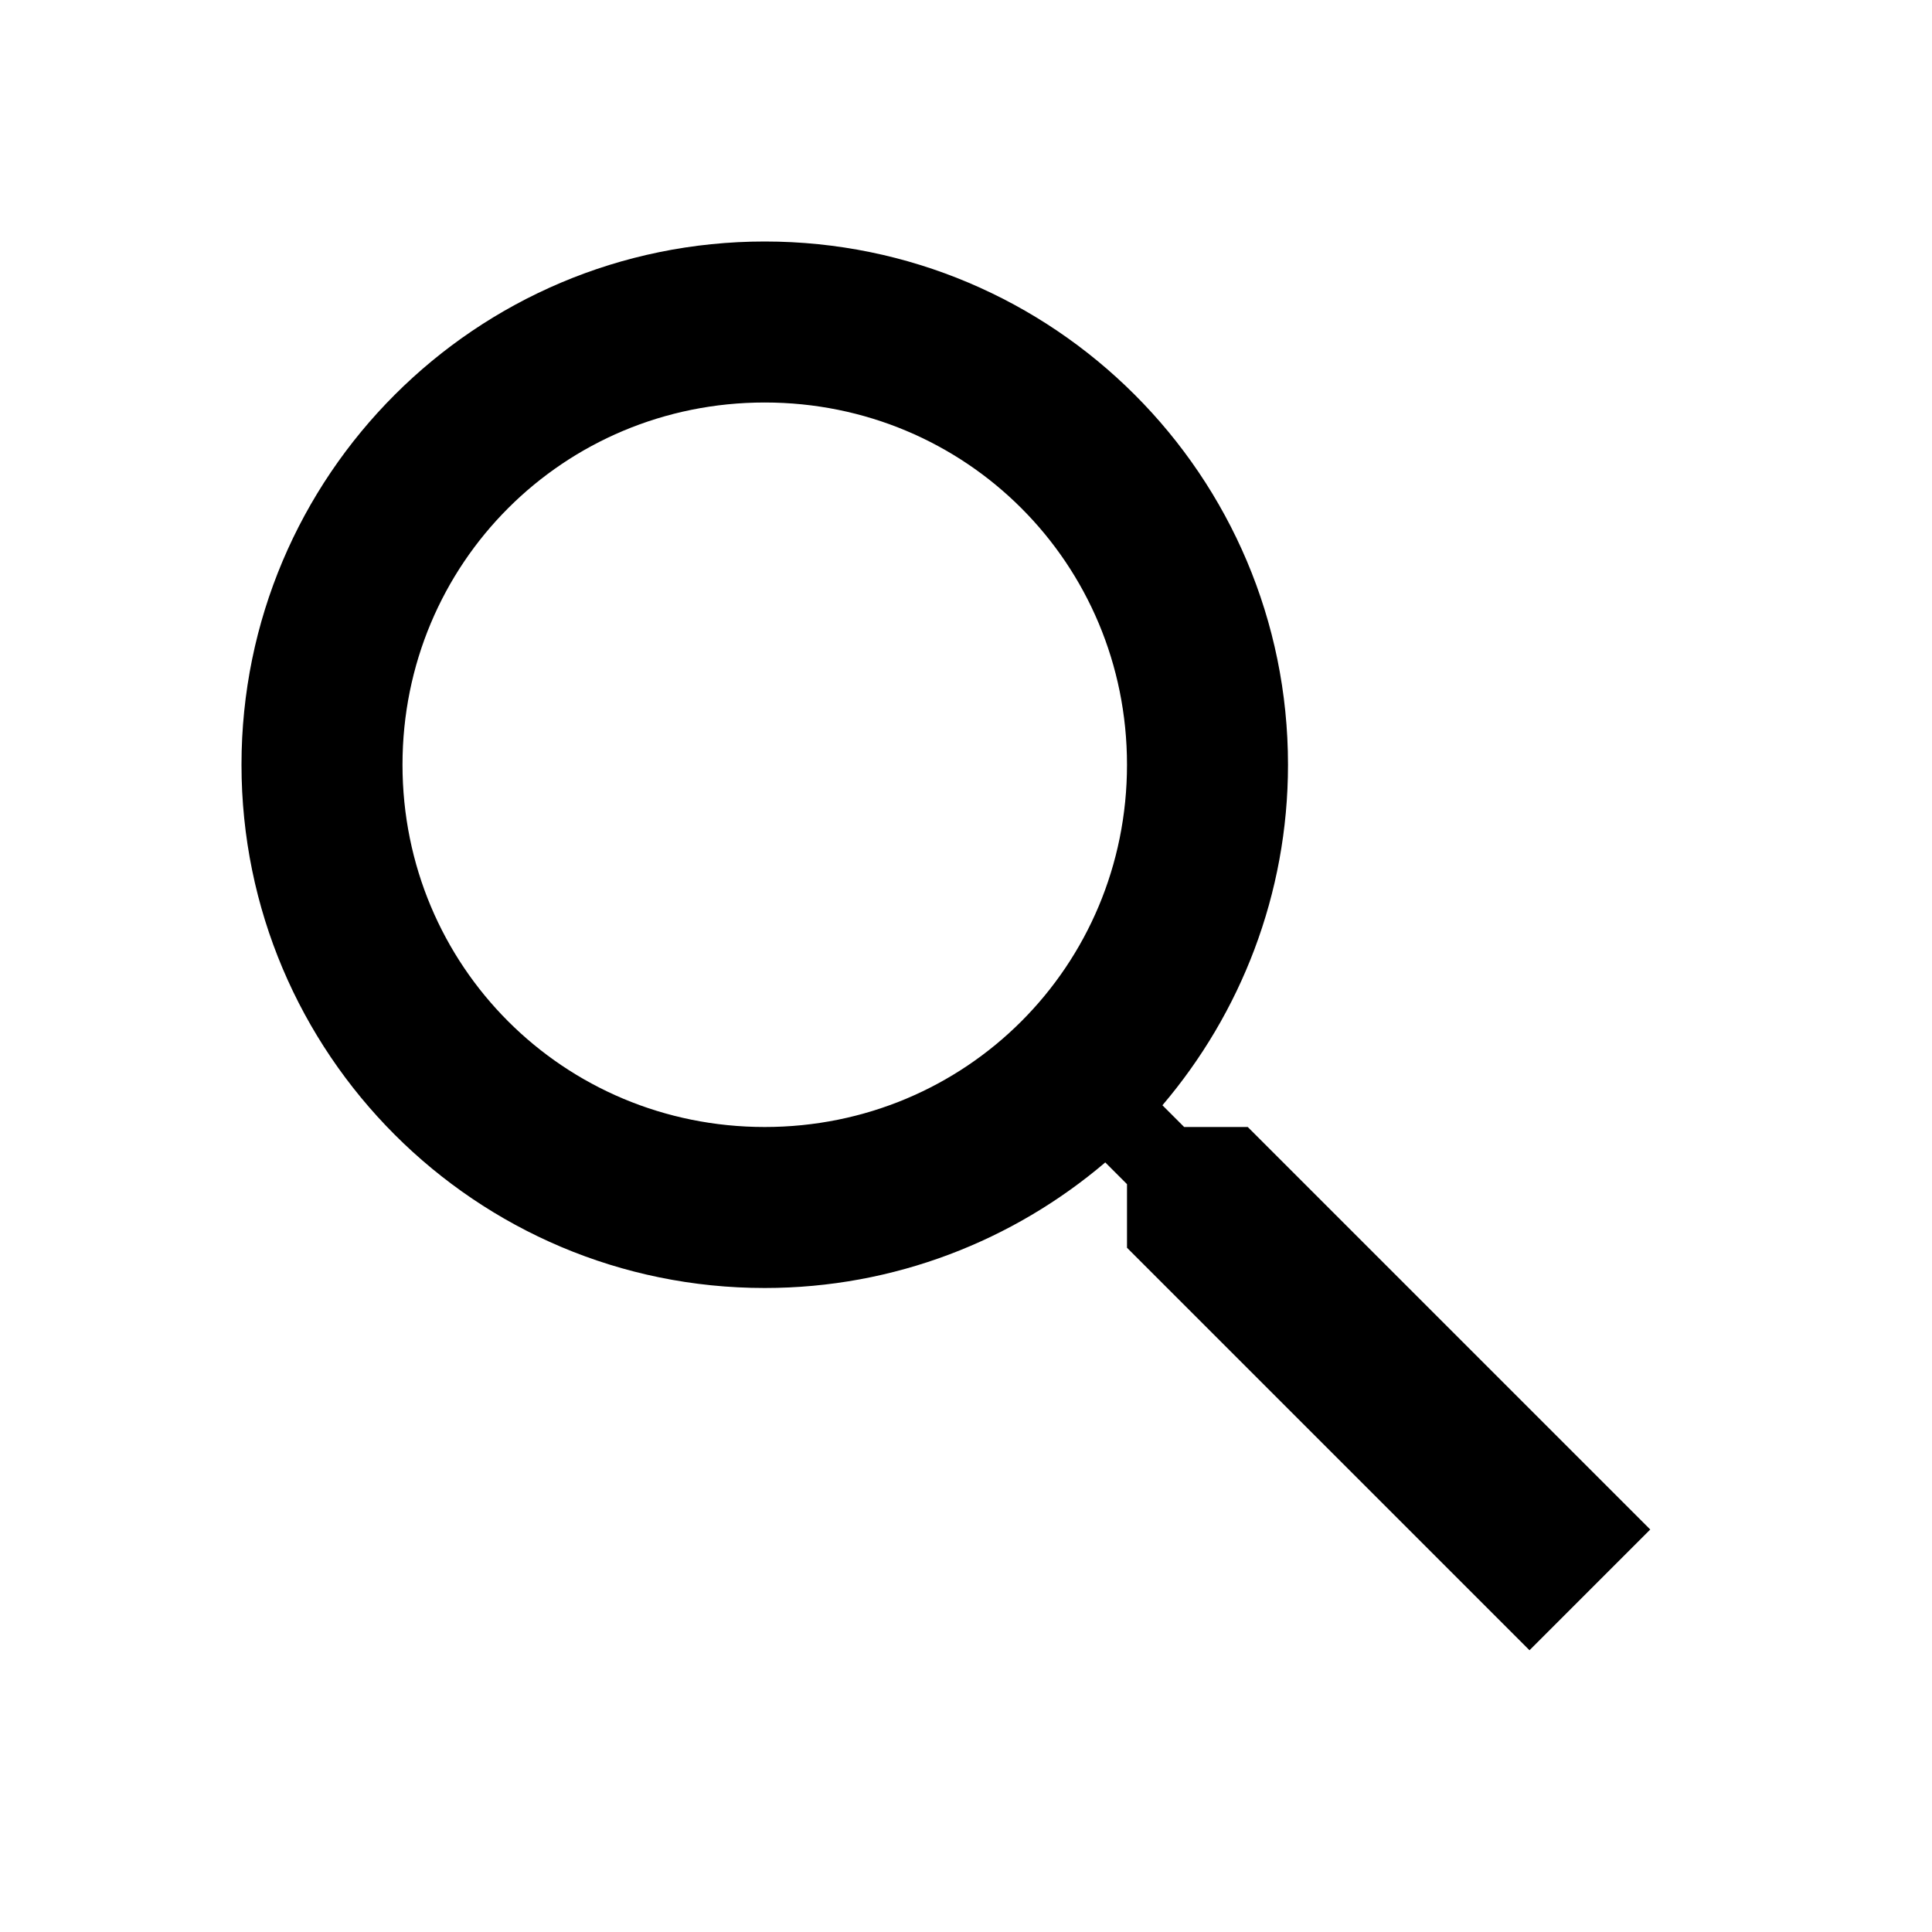
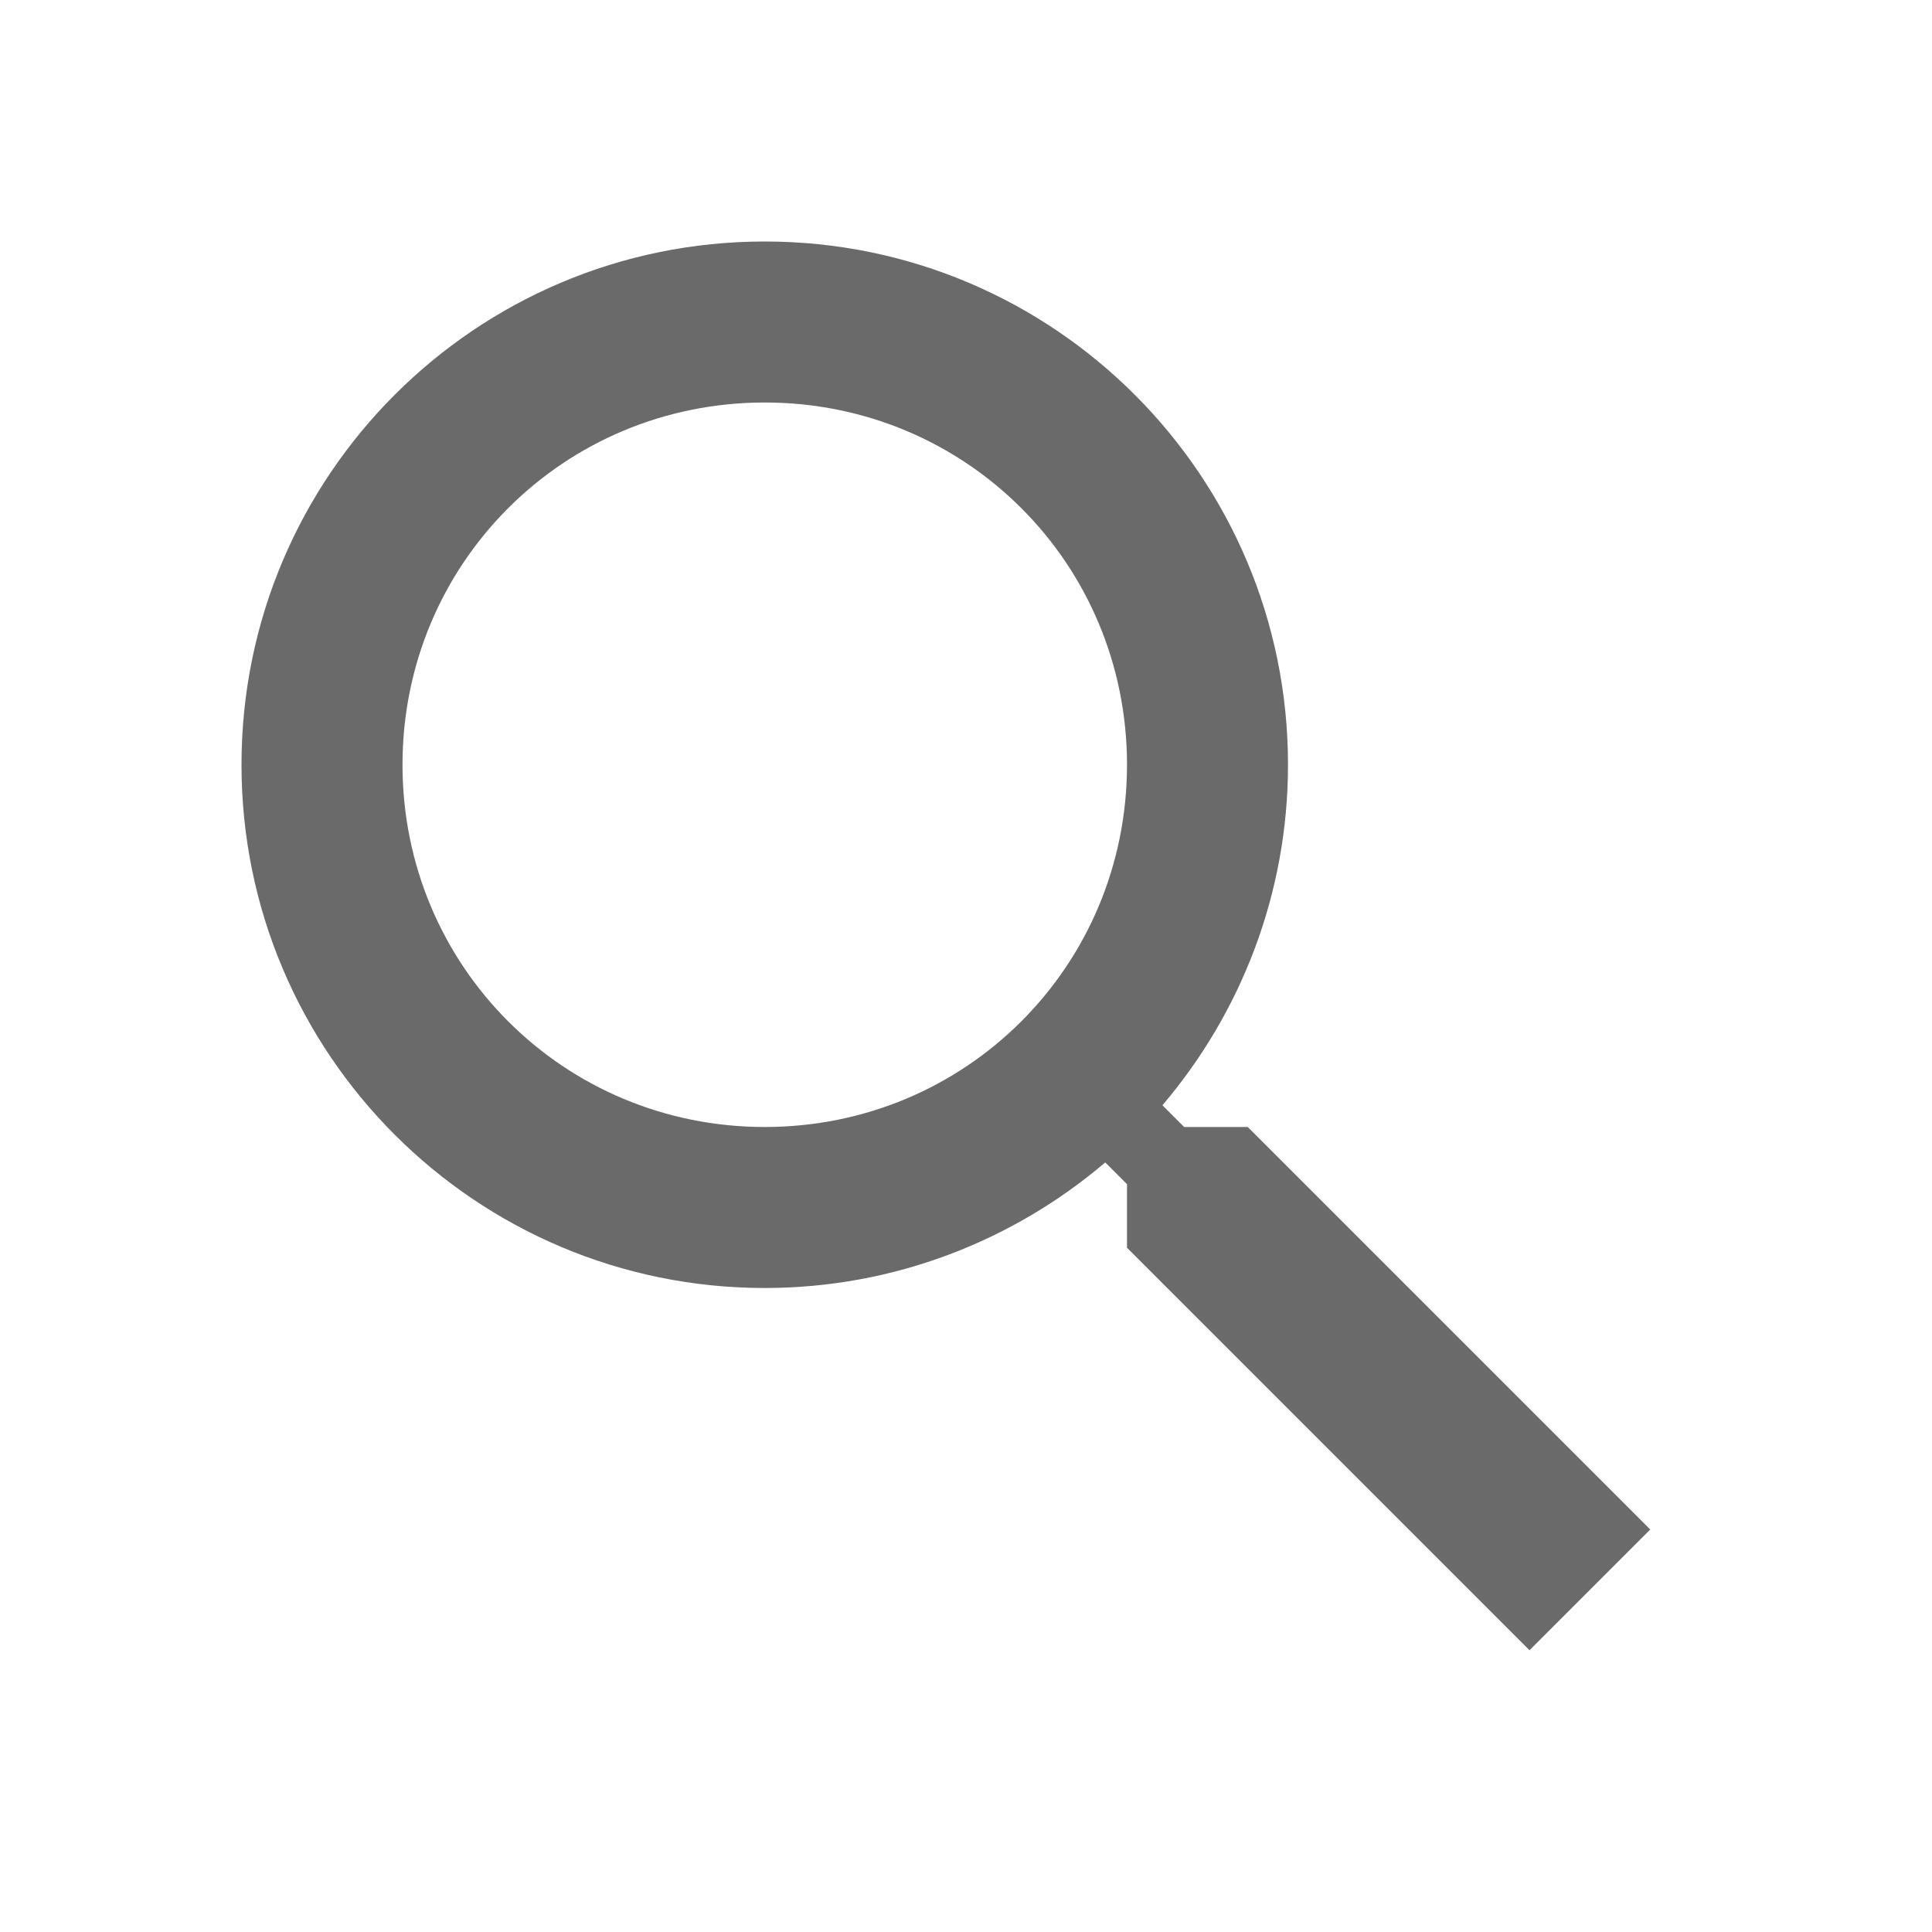
<svg xmlns="http://www.w3.org/2000/svg" version="1.1" width="24" height="24" viewBox="0 0 24 24">
-   <path d="M9.5,3A6.5,6.5 0 0,1 16,9.5C16,11.11 15.41,12.59 14.44,13.73L14.71,14H15.5L20.5,19L19,20.5L14,15.5V14.71L13.73,14.44C12.59,15.41 11.11,16 9.5,16A6.5,6.5 0 0,1 3,9.5A6.5,6.5 0 0,1 9.5,3M9.5,5C7,5 5,7 5,9.5C5,12 7,14 9.5,14C12,14 14,12 14,9.5C14,7 12,5 9.5,5Z" />
+   <path fill="#6a6a6a" d="M9.5,3A6.5,6.5 0 0,1 16,9.5C16,11.11 15.41,12.59 14.44,13.73L14.71,14H15.5L20.5,19L19,20.5L14,15.5V14.71L13.73,14.44C12.59,15.41 11.11,16 9.5,16A6.5,6.5 0 0,1 3,9.5A6.5,6.5 0 0,1 9.5,3M9.5,5C7,5 5,7 5,9.5C5,12 7,14 9.5,14C12,14 14,12 14,9.5C14,7 12,5 9.5,5Z" />
</svg>
